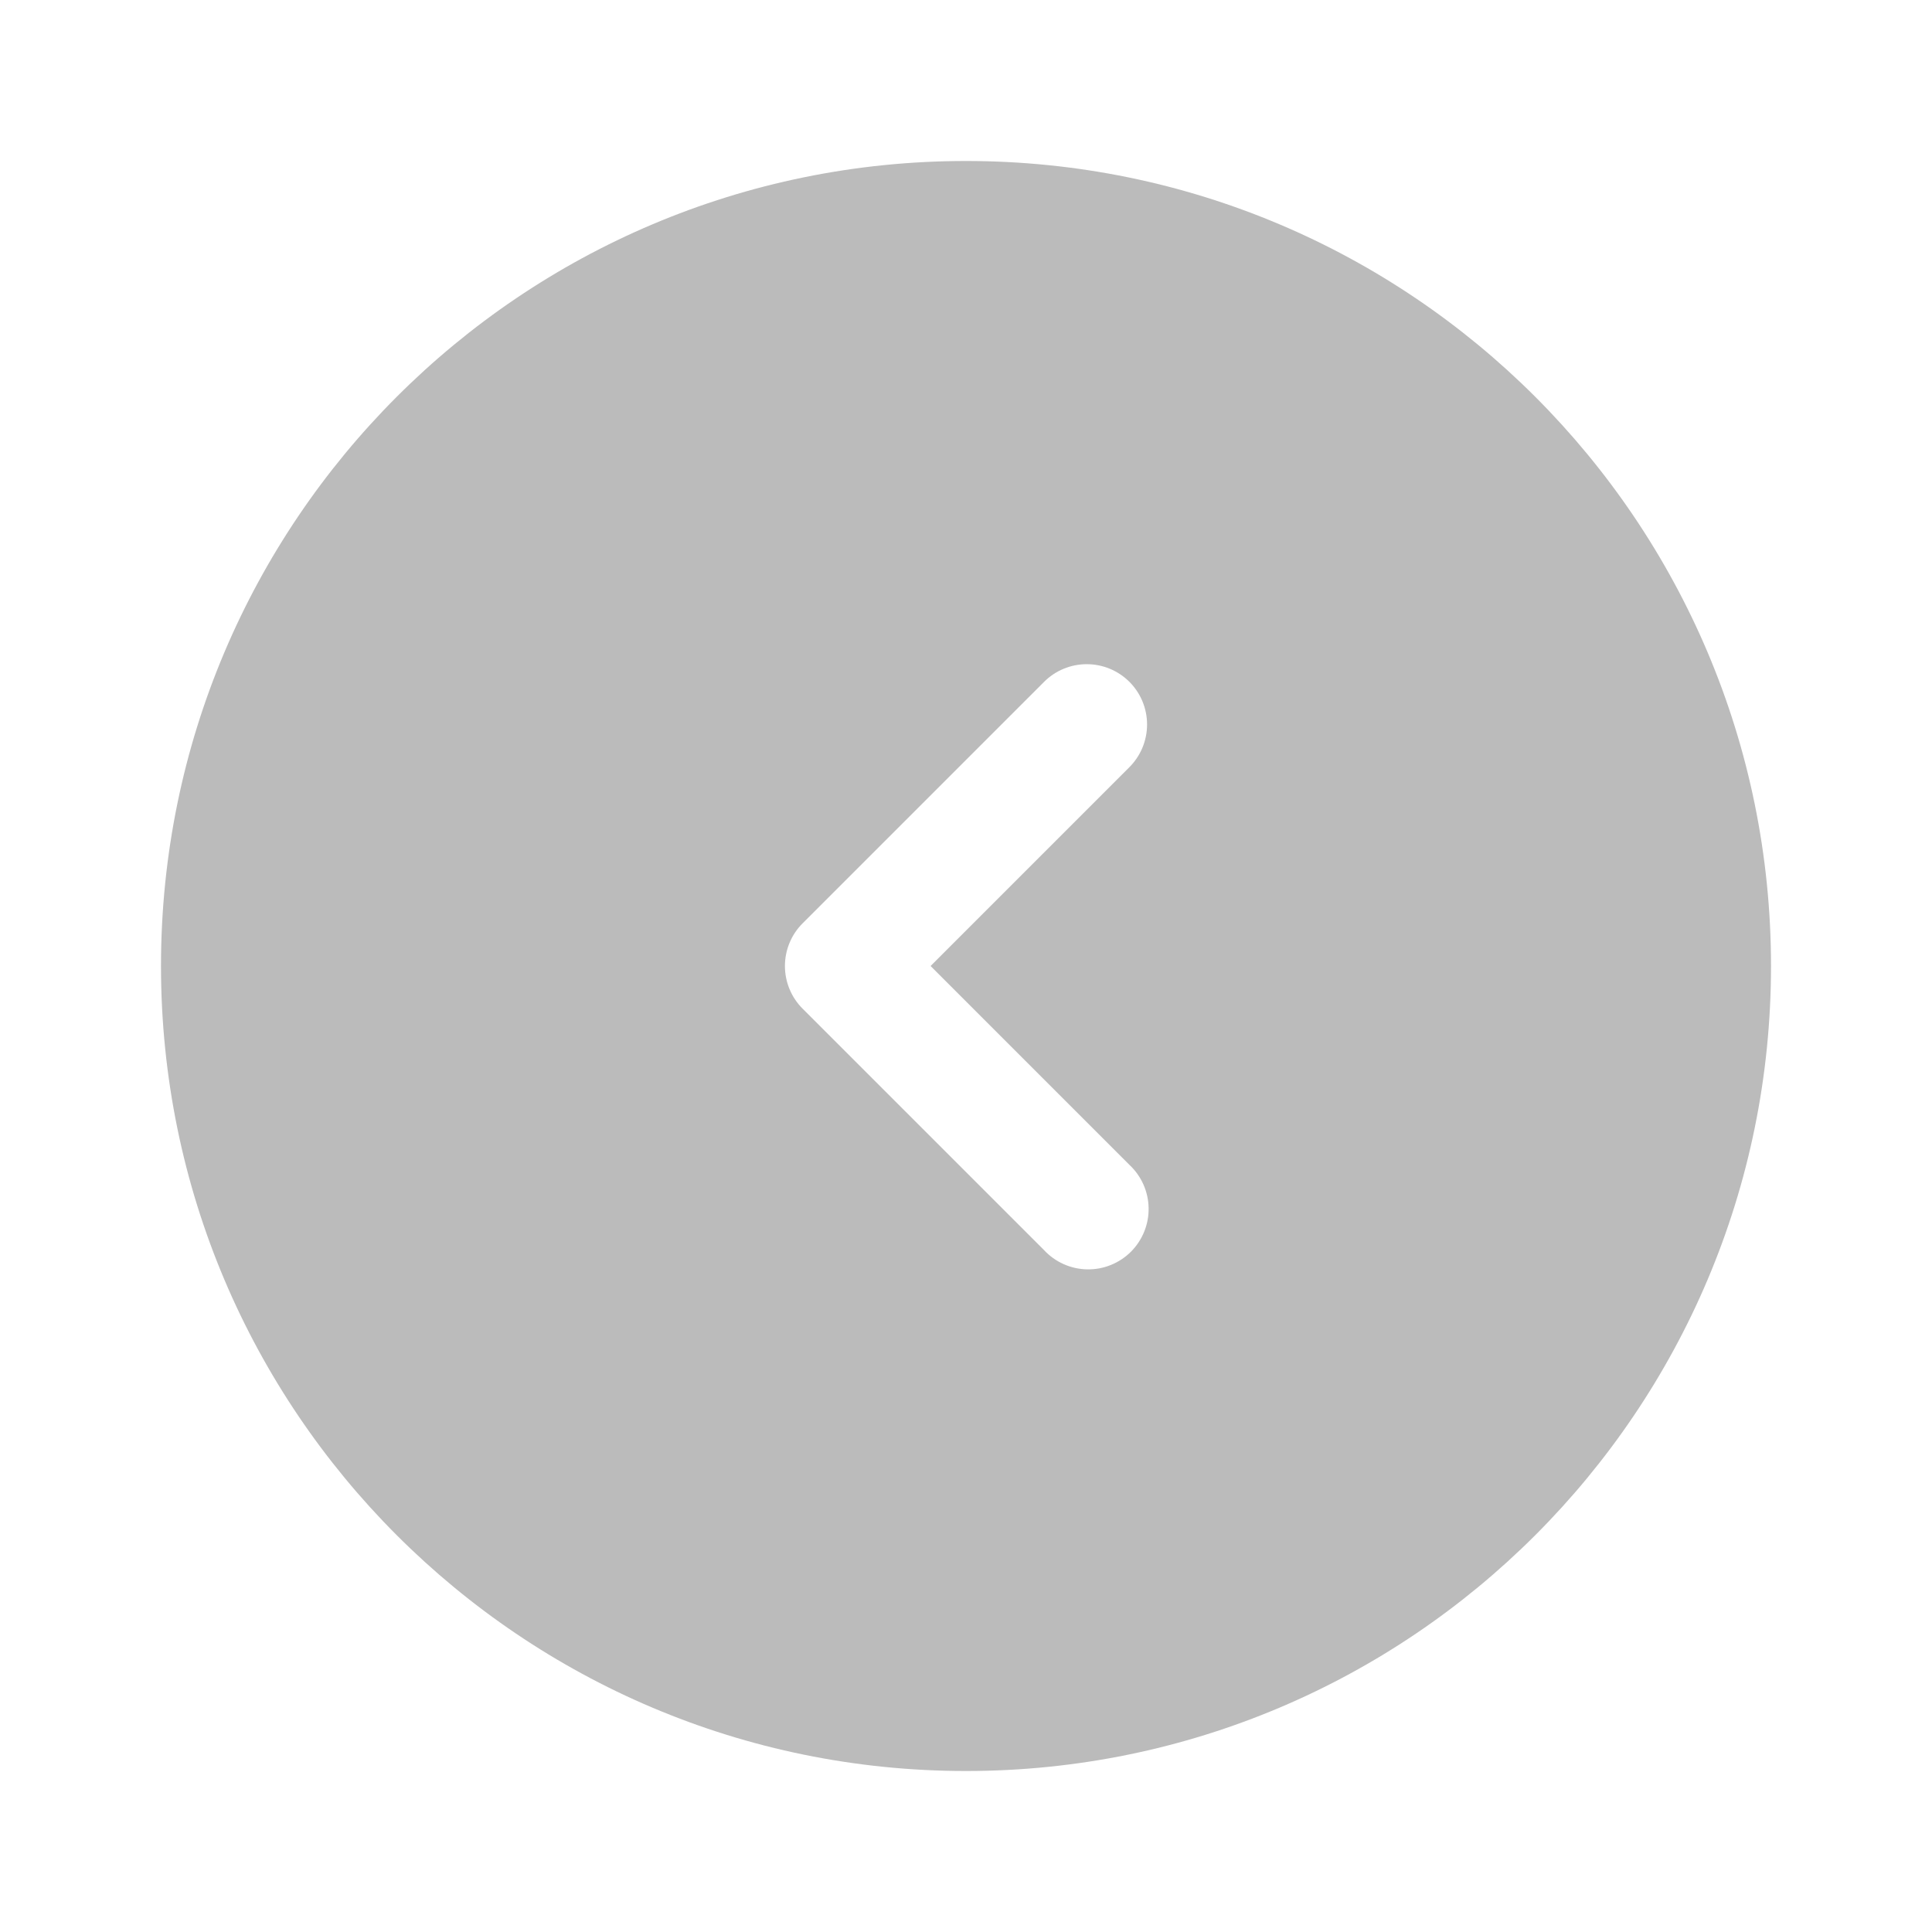
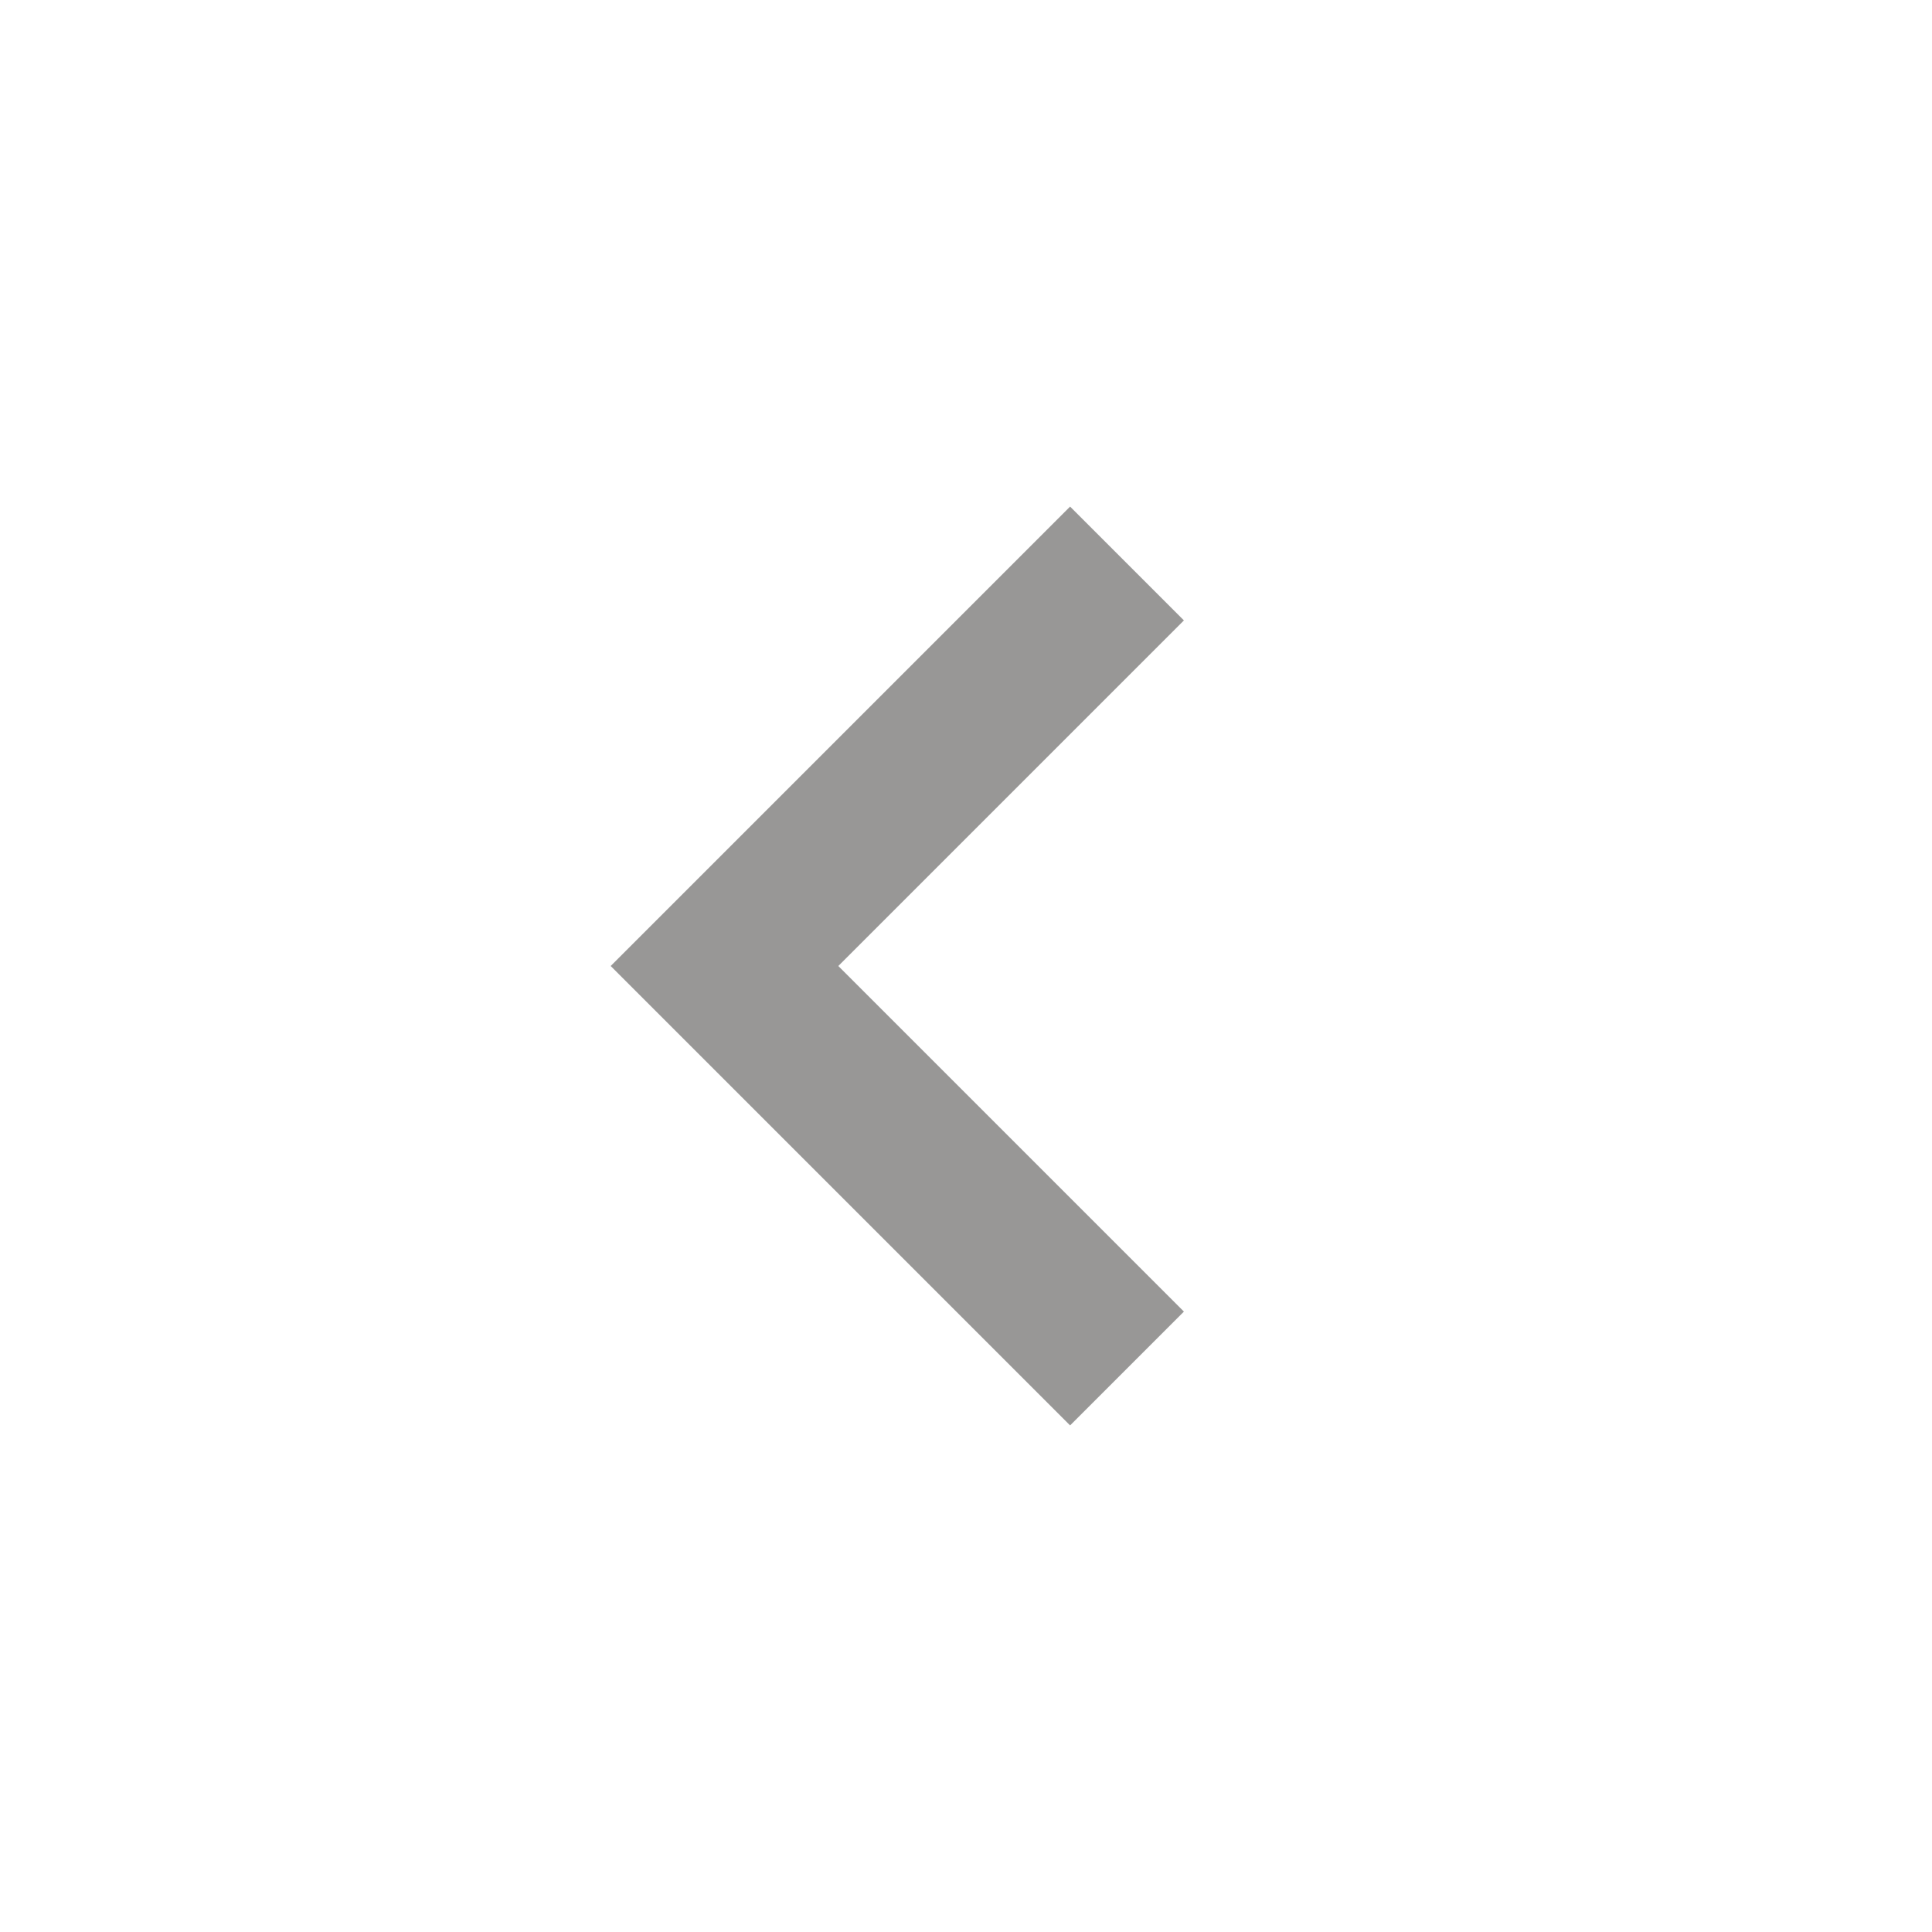
- <svg xmlns="http://www.w3.org/2000/svg" width="100" height="100" viewBox="0 0 100 100" fill="none">
-   <g style="mix-blend-mode:luminosity">
-     <path fill-rule="evenodd" clip-rule="evenodd" d="M50 91.667C73.012 91.667 91.667 73.012 91.667 50C91.667 26.987 73.012 8.333 50 8.333C26.987 8.333 8.333 26.987 8.333 50C8.333 73.012 26.987 91.667 50 91.667ZM58.458 35.292C59.044 35.877 59.372 36.672 59.372 37.5C59.372 38.328 59.044 39.122 58.458 39.708L48.167 50L58.458 60.292C58.765 60.578 59.011 60.923 59.182 61.306C59.353 61.689 59.445 62.103 59.452 62.523C59.46 62.942 59.383 63.359 59.225 63.748C59.068 64.137 58.834 64.491 58.538 64.788C58.241 65.084 57.887 65.318 57.498 65.475C57.109 65.633 56.692 65.71 56.273 65.702C55.853 65.695 55.439 65.603 55.056 65.432C54.673 65.261 54.328 65.015 54.042 64.708L41.542 52.208C40.956 51.622 40.628 50.828 40.628 50C40.628 49.172 40.956 48.377 41.542 47.792L54.042 35.292C54.627 34.706 55.422 34.378 56.25 34.378C57.078 34.378 57.872 34.706 58.458 35.292Z" fill="#bbb" />
-   </g>
+ <svg xmlns="http://www.w3.org/2000/svg" width="240" height="240" viewBox="0 0 24 24" style="fill: rgba(152, 151, 150, 1);transform: ;msFilter:;">
+   <path d="M13.293 6.293 7.586 12l5.707 5.707 1.414-1.414L10.414 12l4.293-4.293z" />
</svg>
